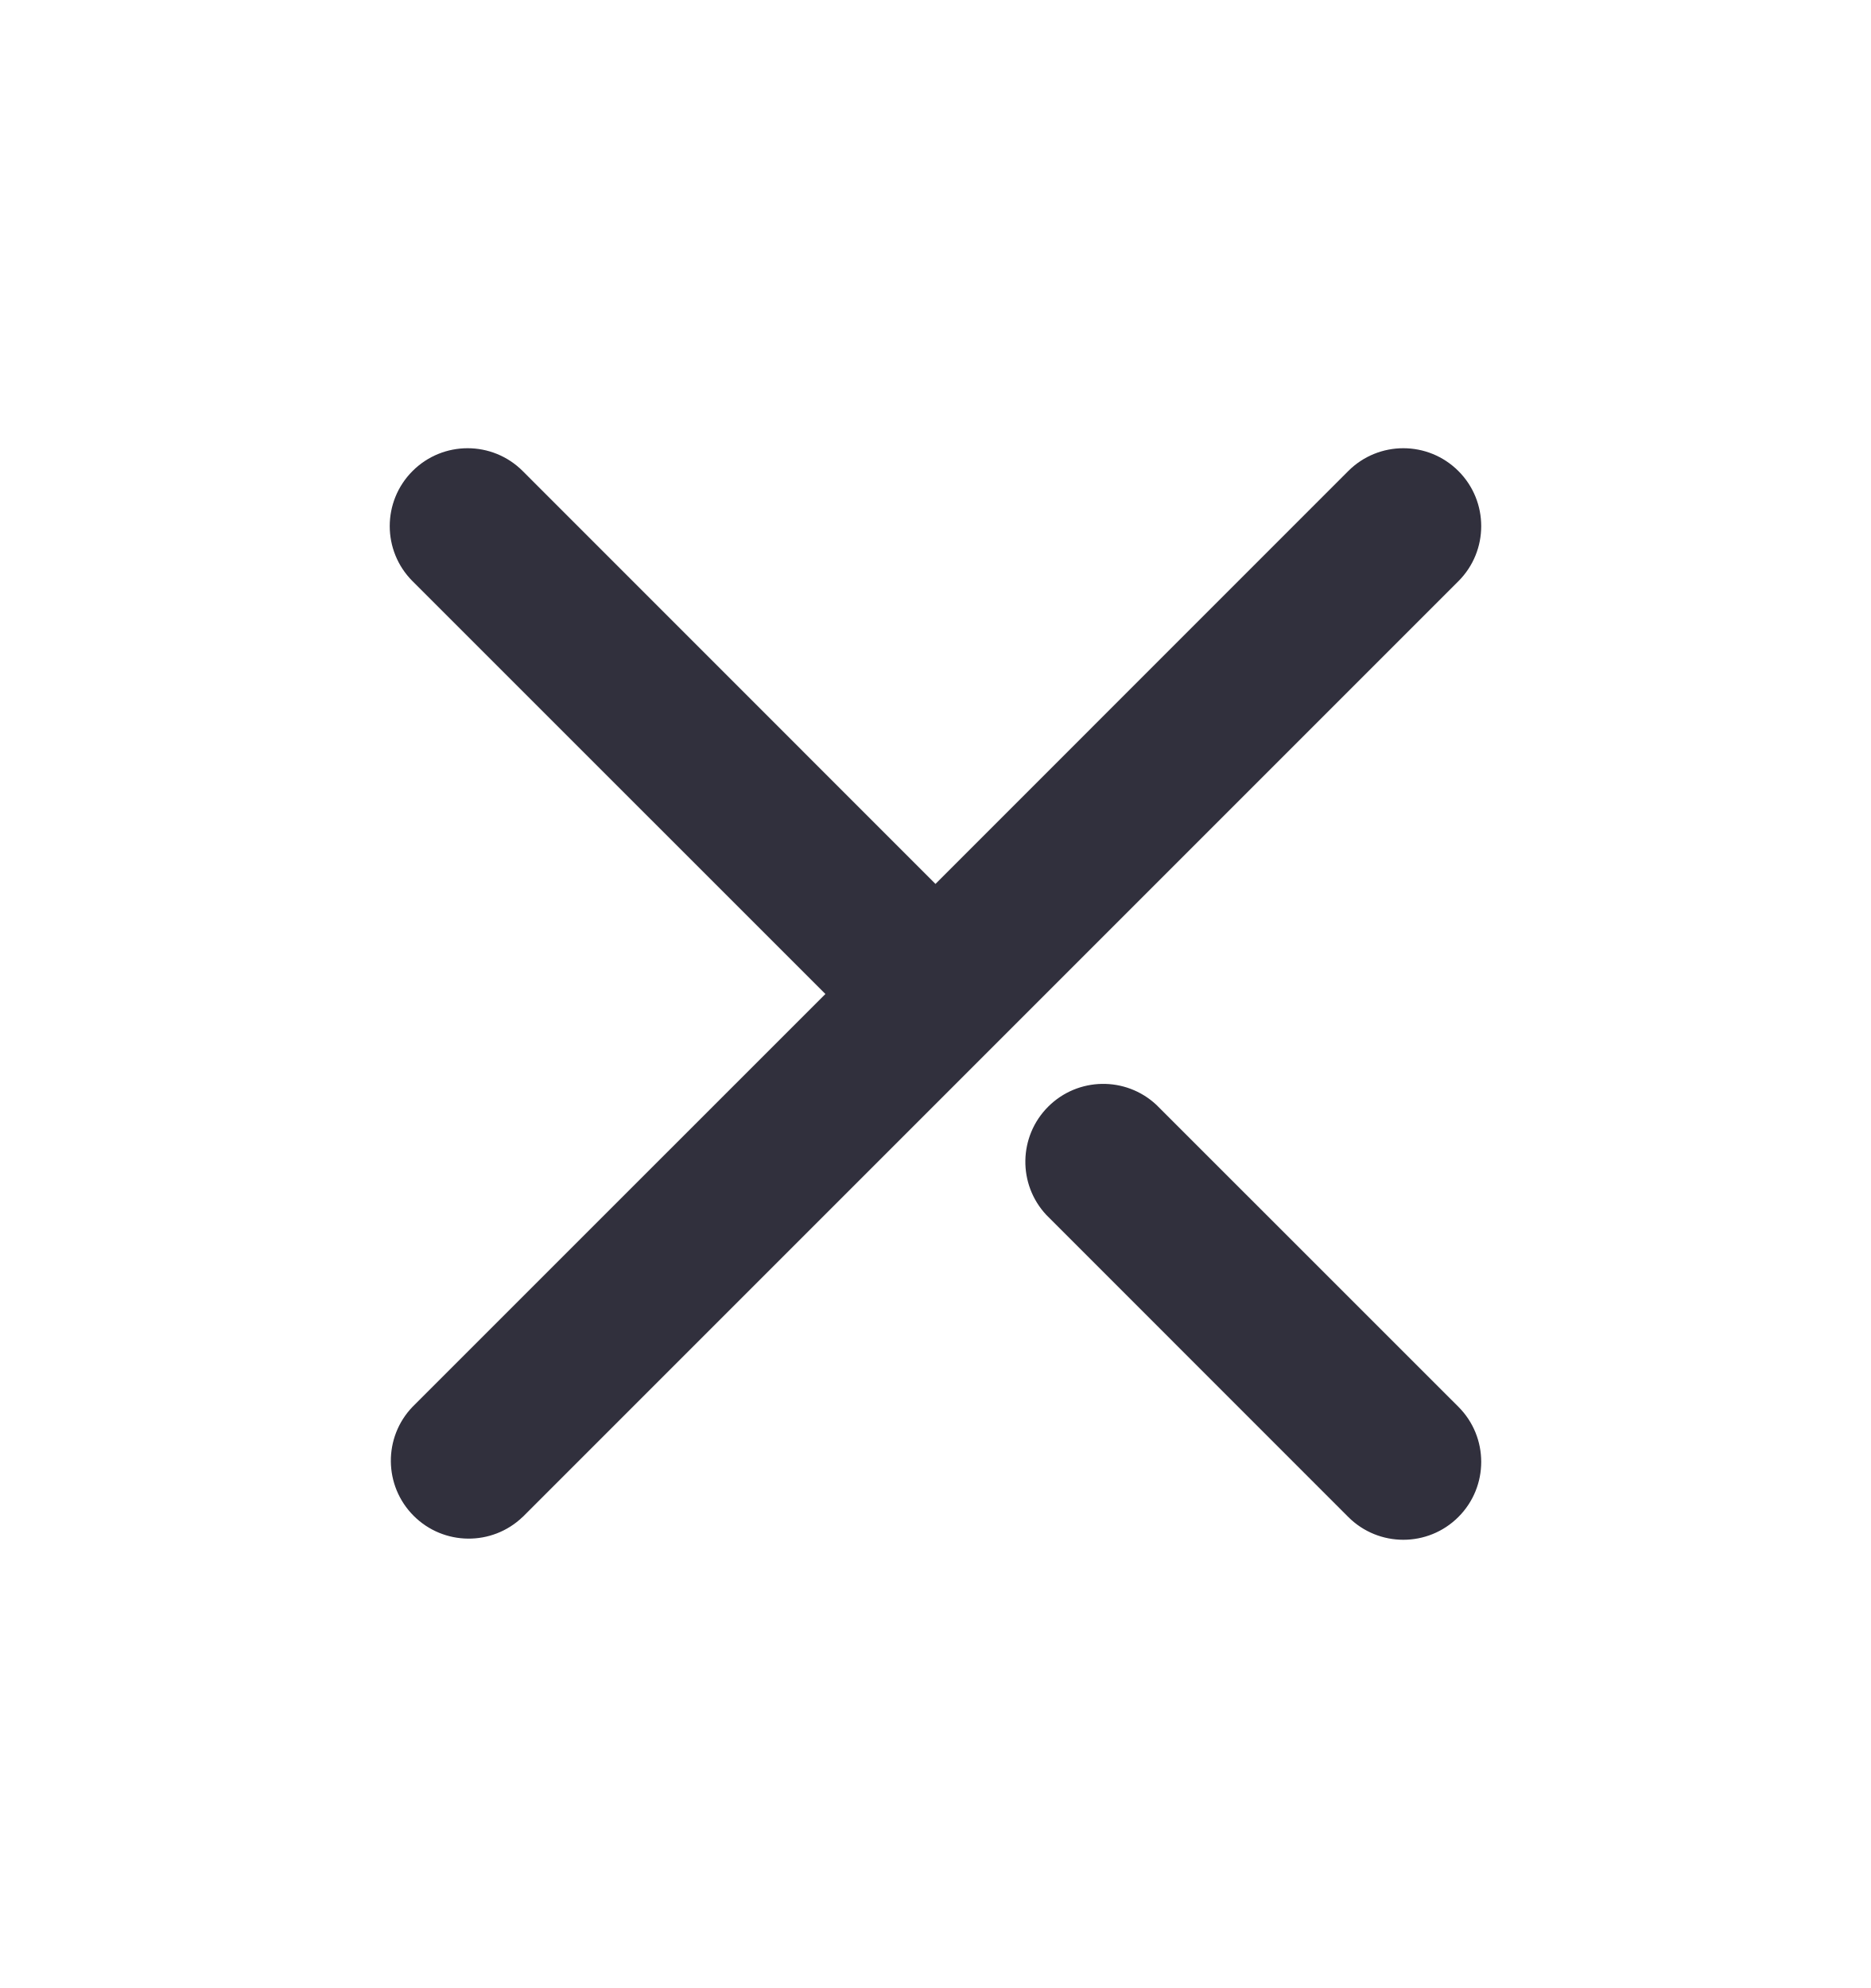
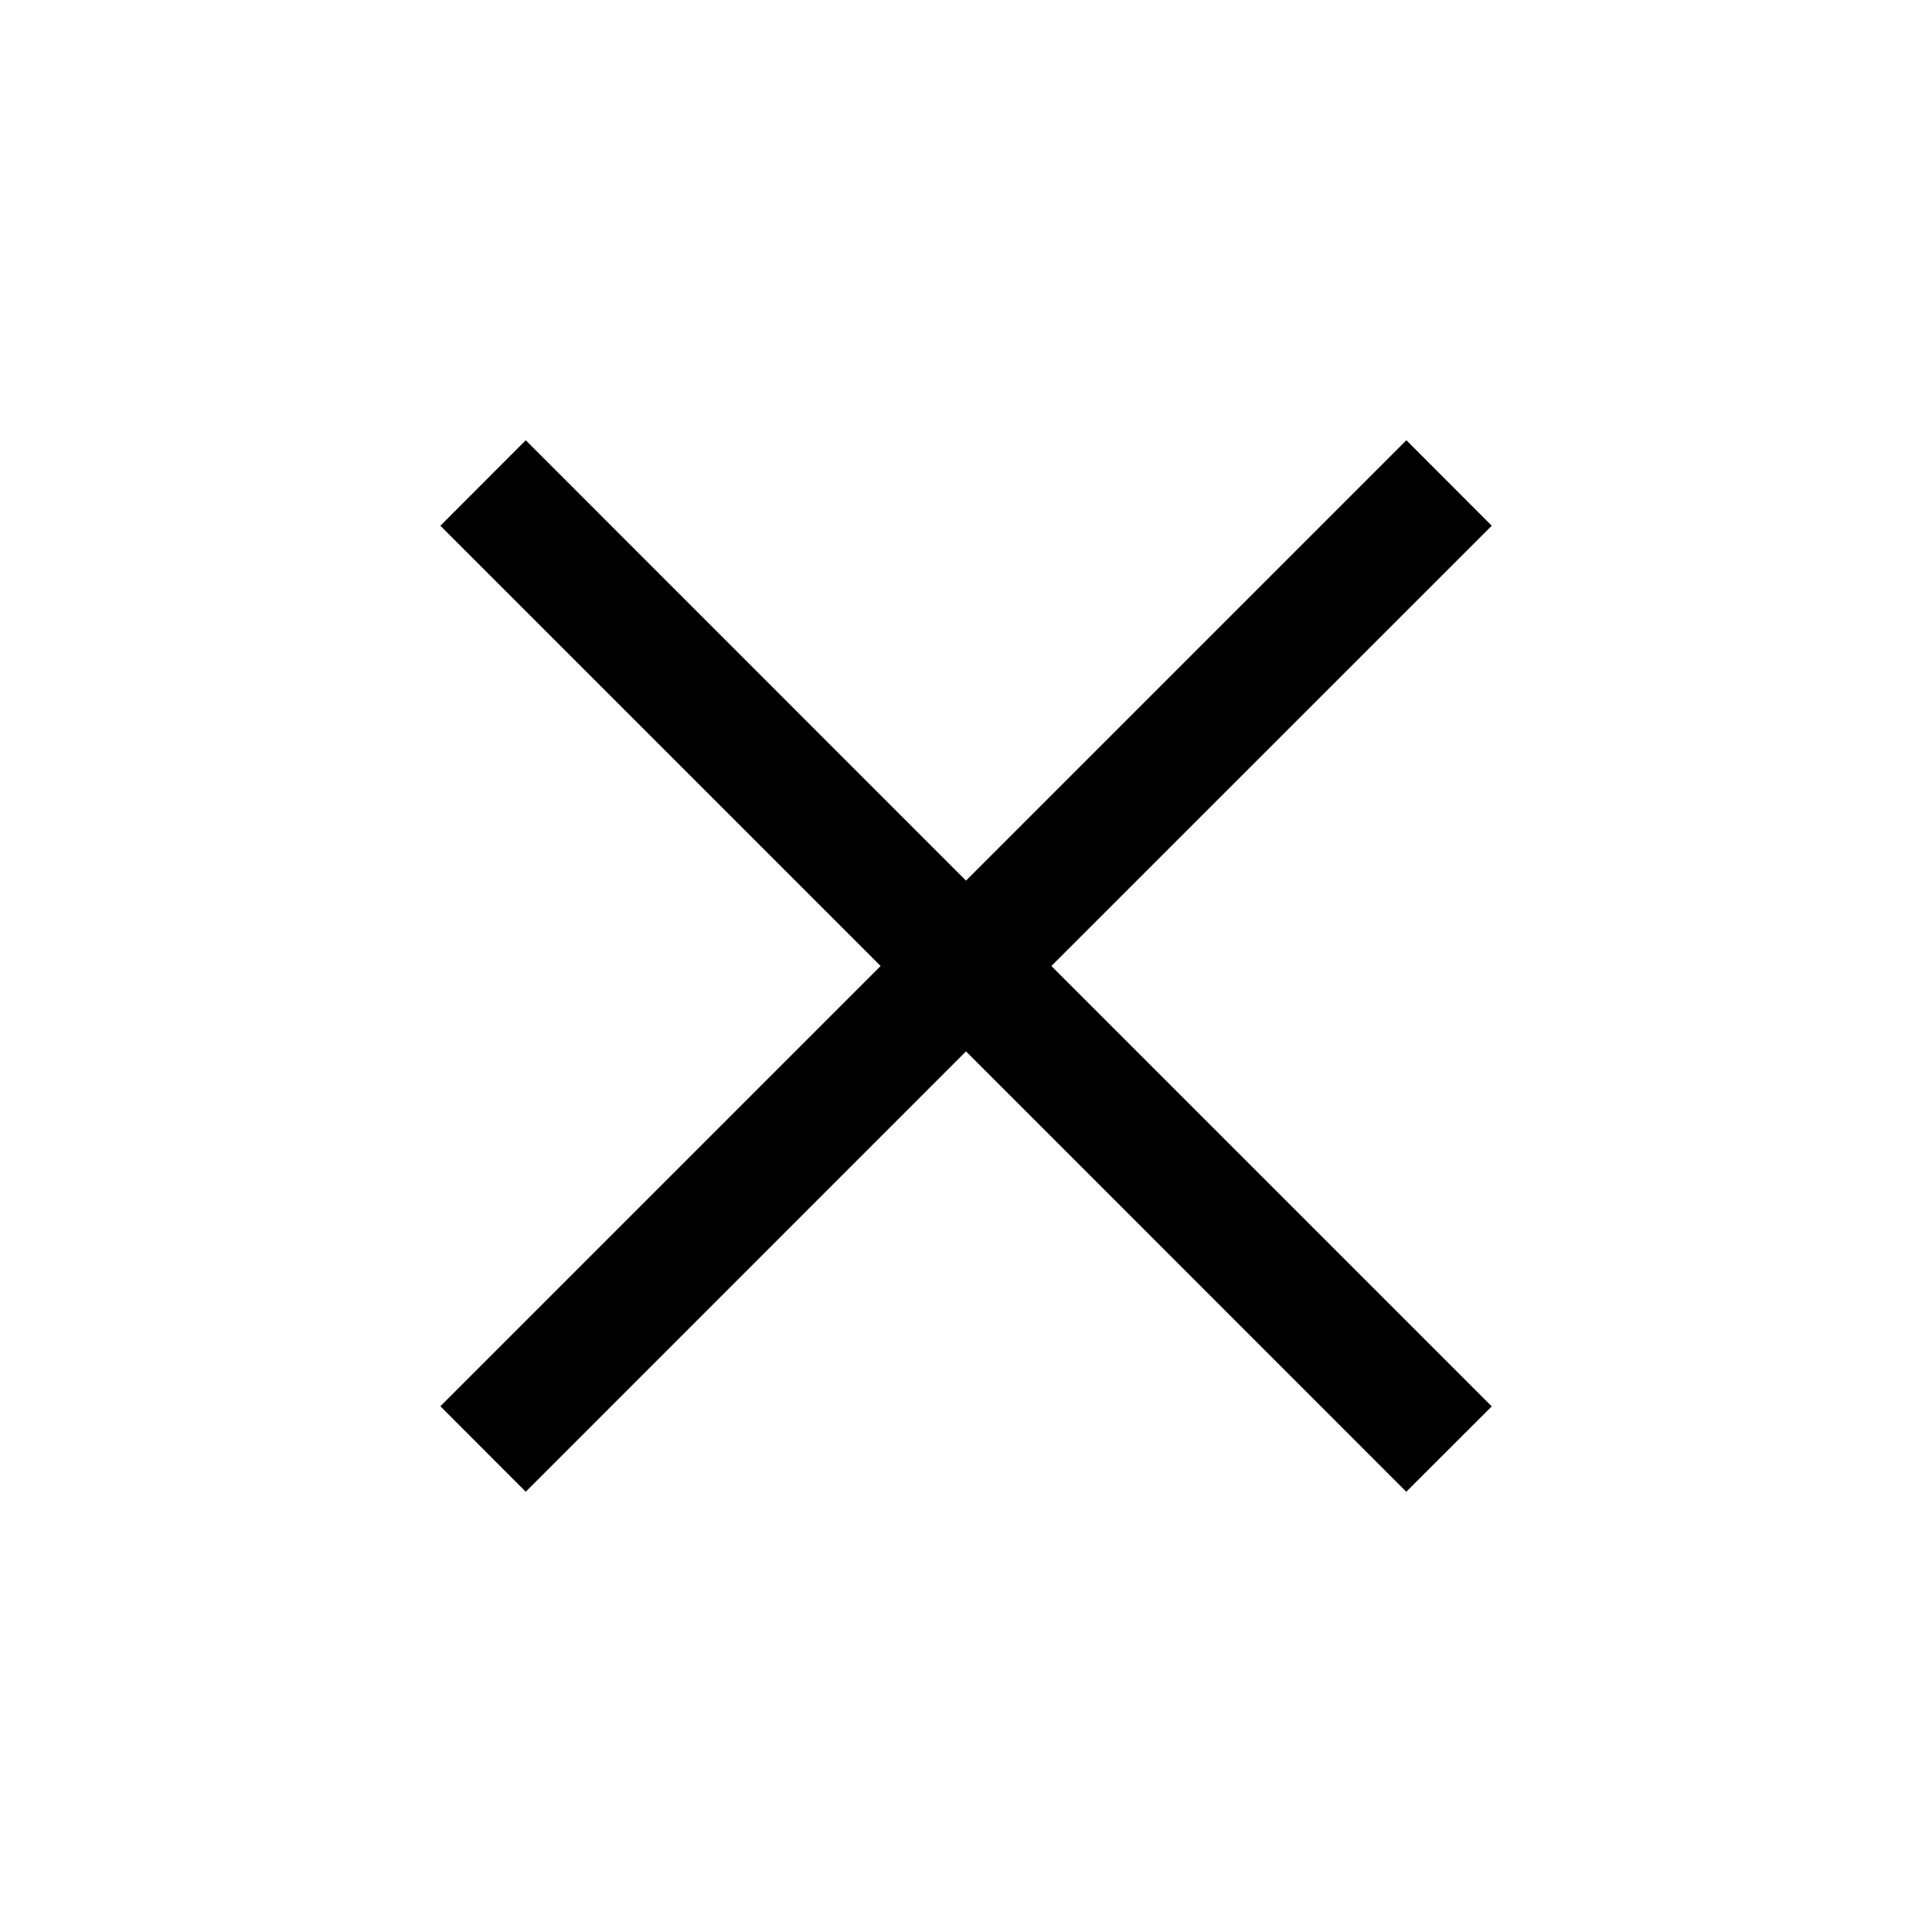
- <svg xmlns="http://www.w3.org/2000/svg" t="1730884134230" class="icon" viewBox="0 0 1024 1024" version="1.1" p-id="4268" width="16" height="17">
-   <path d="M632.917 572.672l165.291 165.248a42.624 42.624 0 0 1-60.288 60.288l-165.248-165.291a42.624 42.624 0 0 1 60.245-60.245z m-346.88 225.536a42.624 42.624 0 0 1-60.245-60.288L451.755 512 225.792 286.08a42.624 42.624 0 1 1 60.288-60.288L512 451.755l225.92-225.963a42.624 42.624 0 1 1 60.288 60.288L286.08 798.208z" fill="#31303D" p-id="4269" />
+ <svg xmlns="http://www.w3.org/2000/svg" width="16" height="16" viewBox="0 0 16 16" fill="currentColor">
+   <path fill-rule="evenodd" clip-rule="evenodd" d="M8 8.707l3.646 3.647.708-.707L8.707 8l3.647-3.646-.707-.708L8 7.293 4.354 3.646l-.707.708L7.293 8l-3.646 3.646.707.708L8 8.707z" />
</svg>
